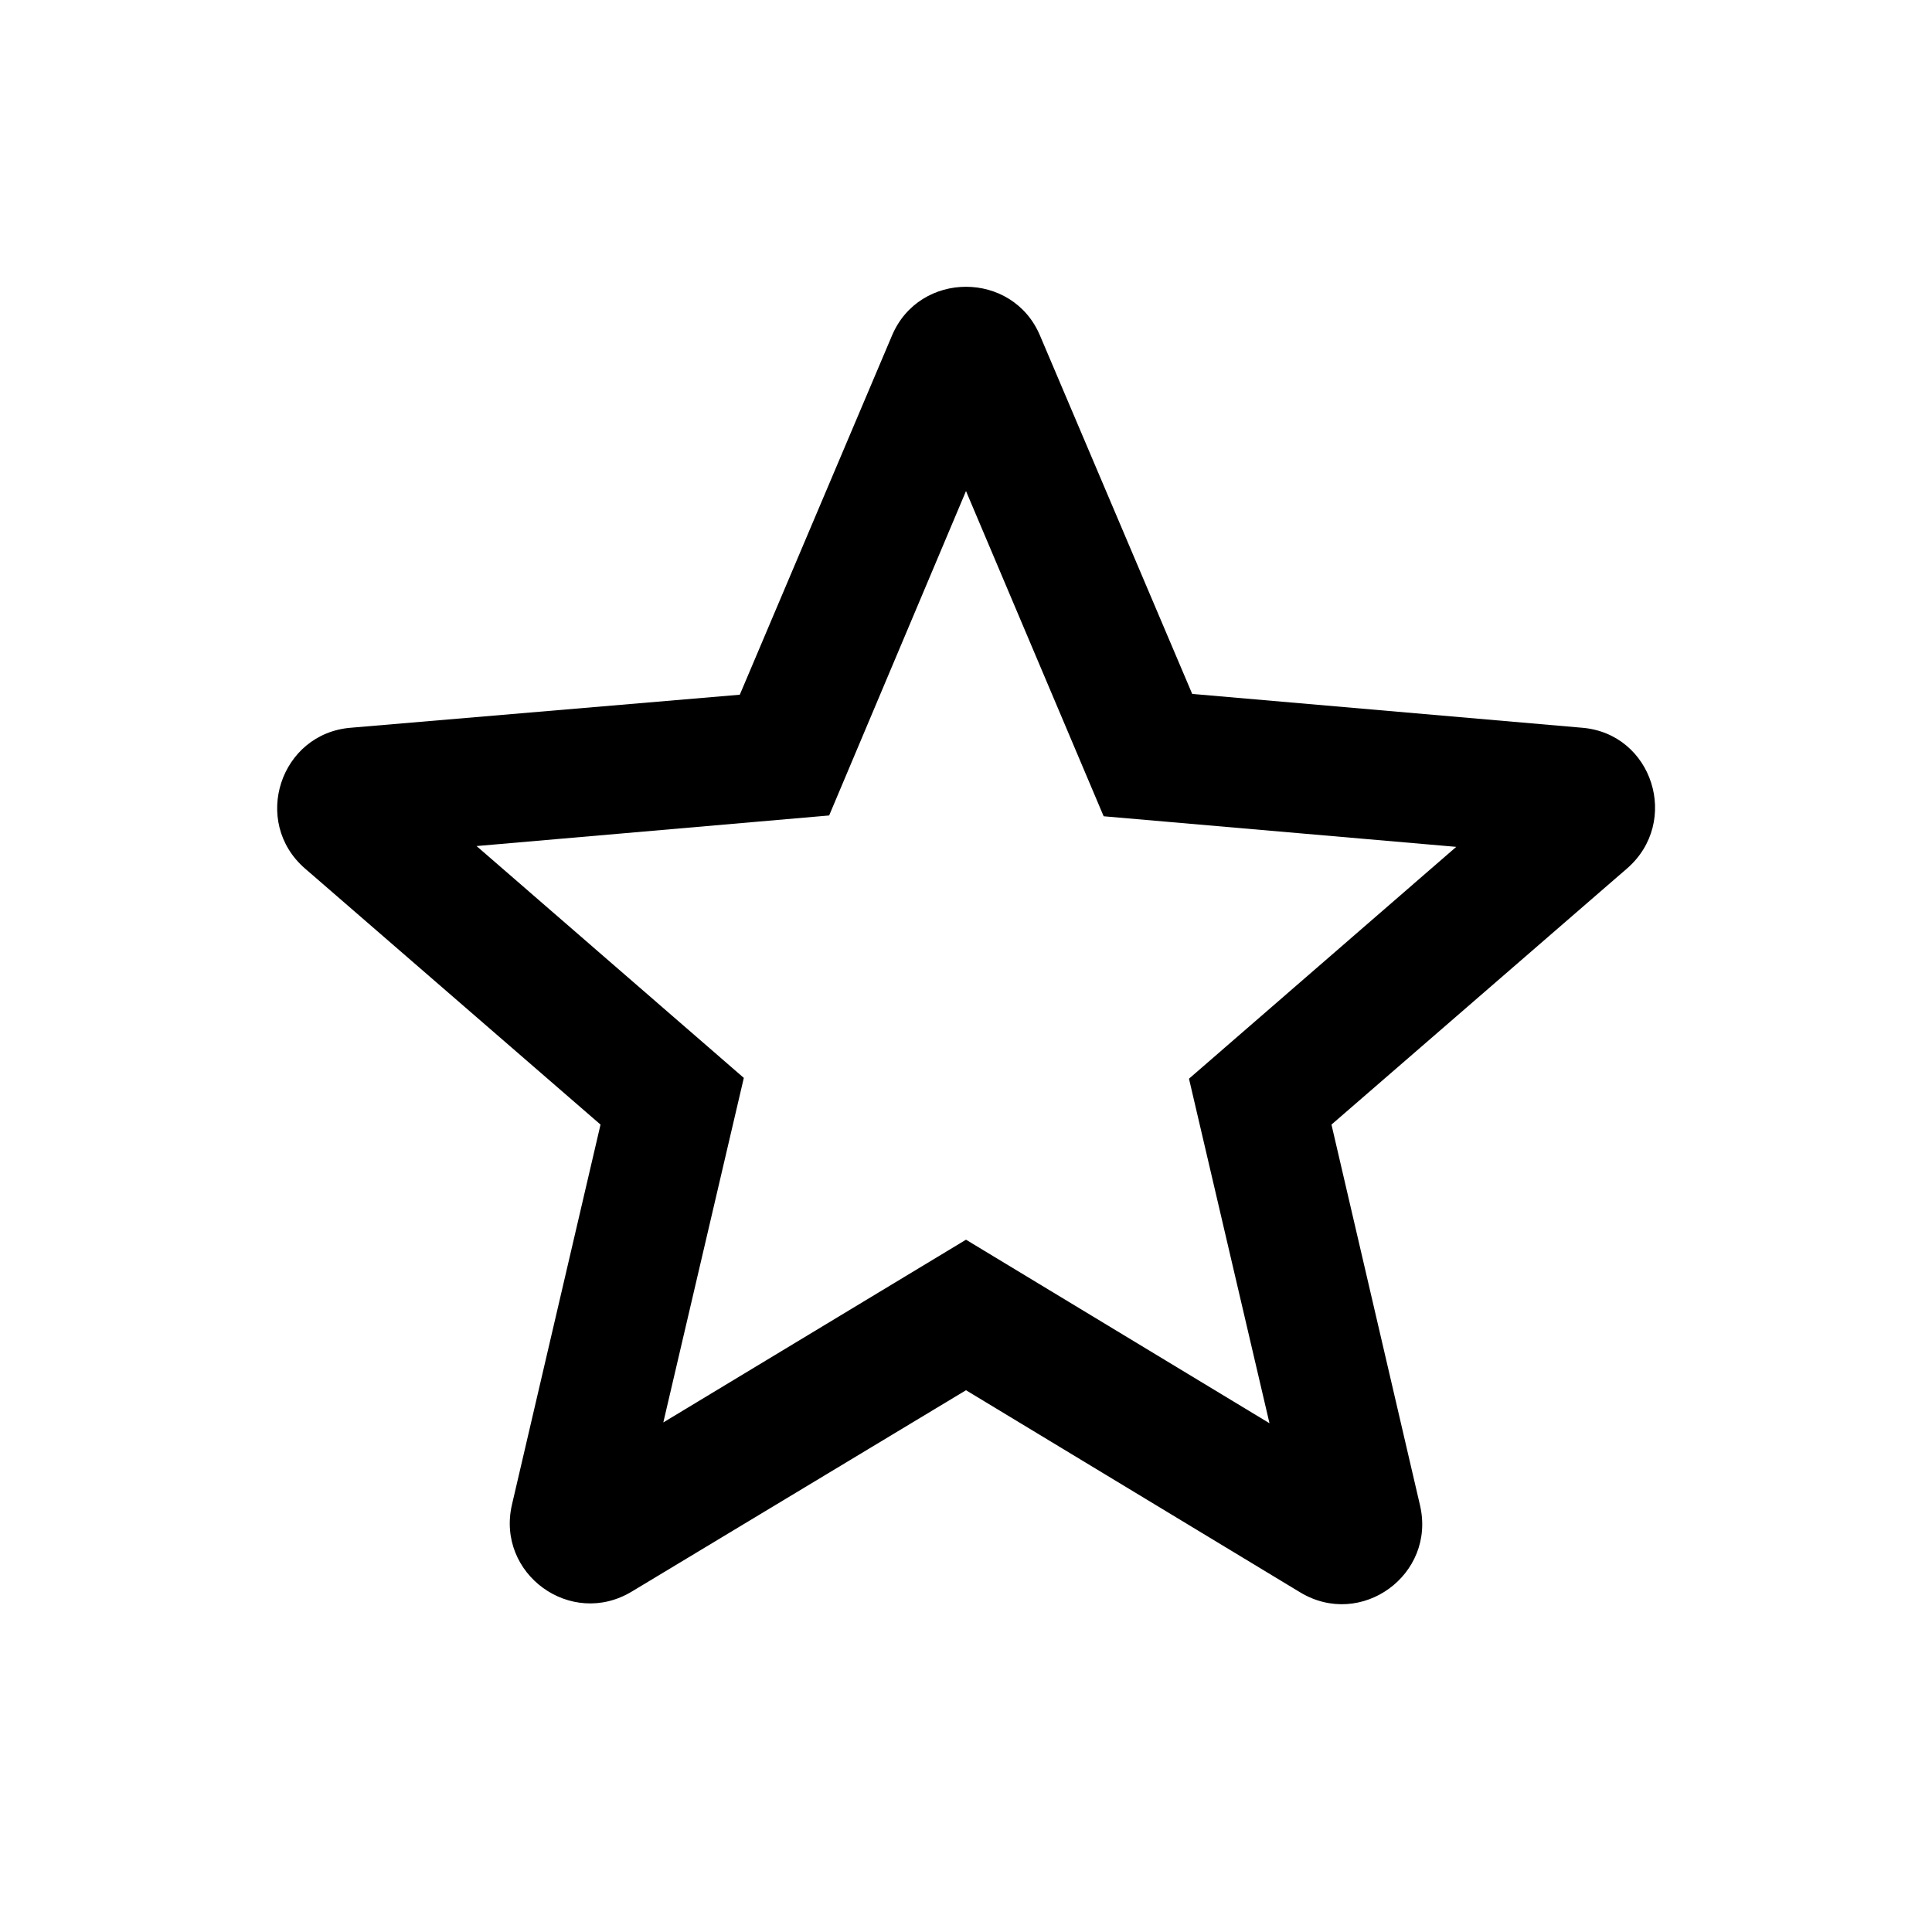
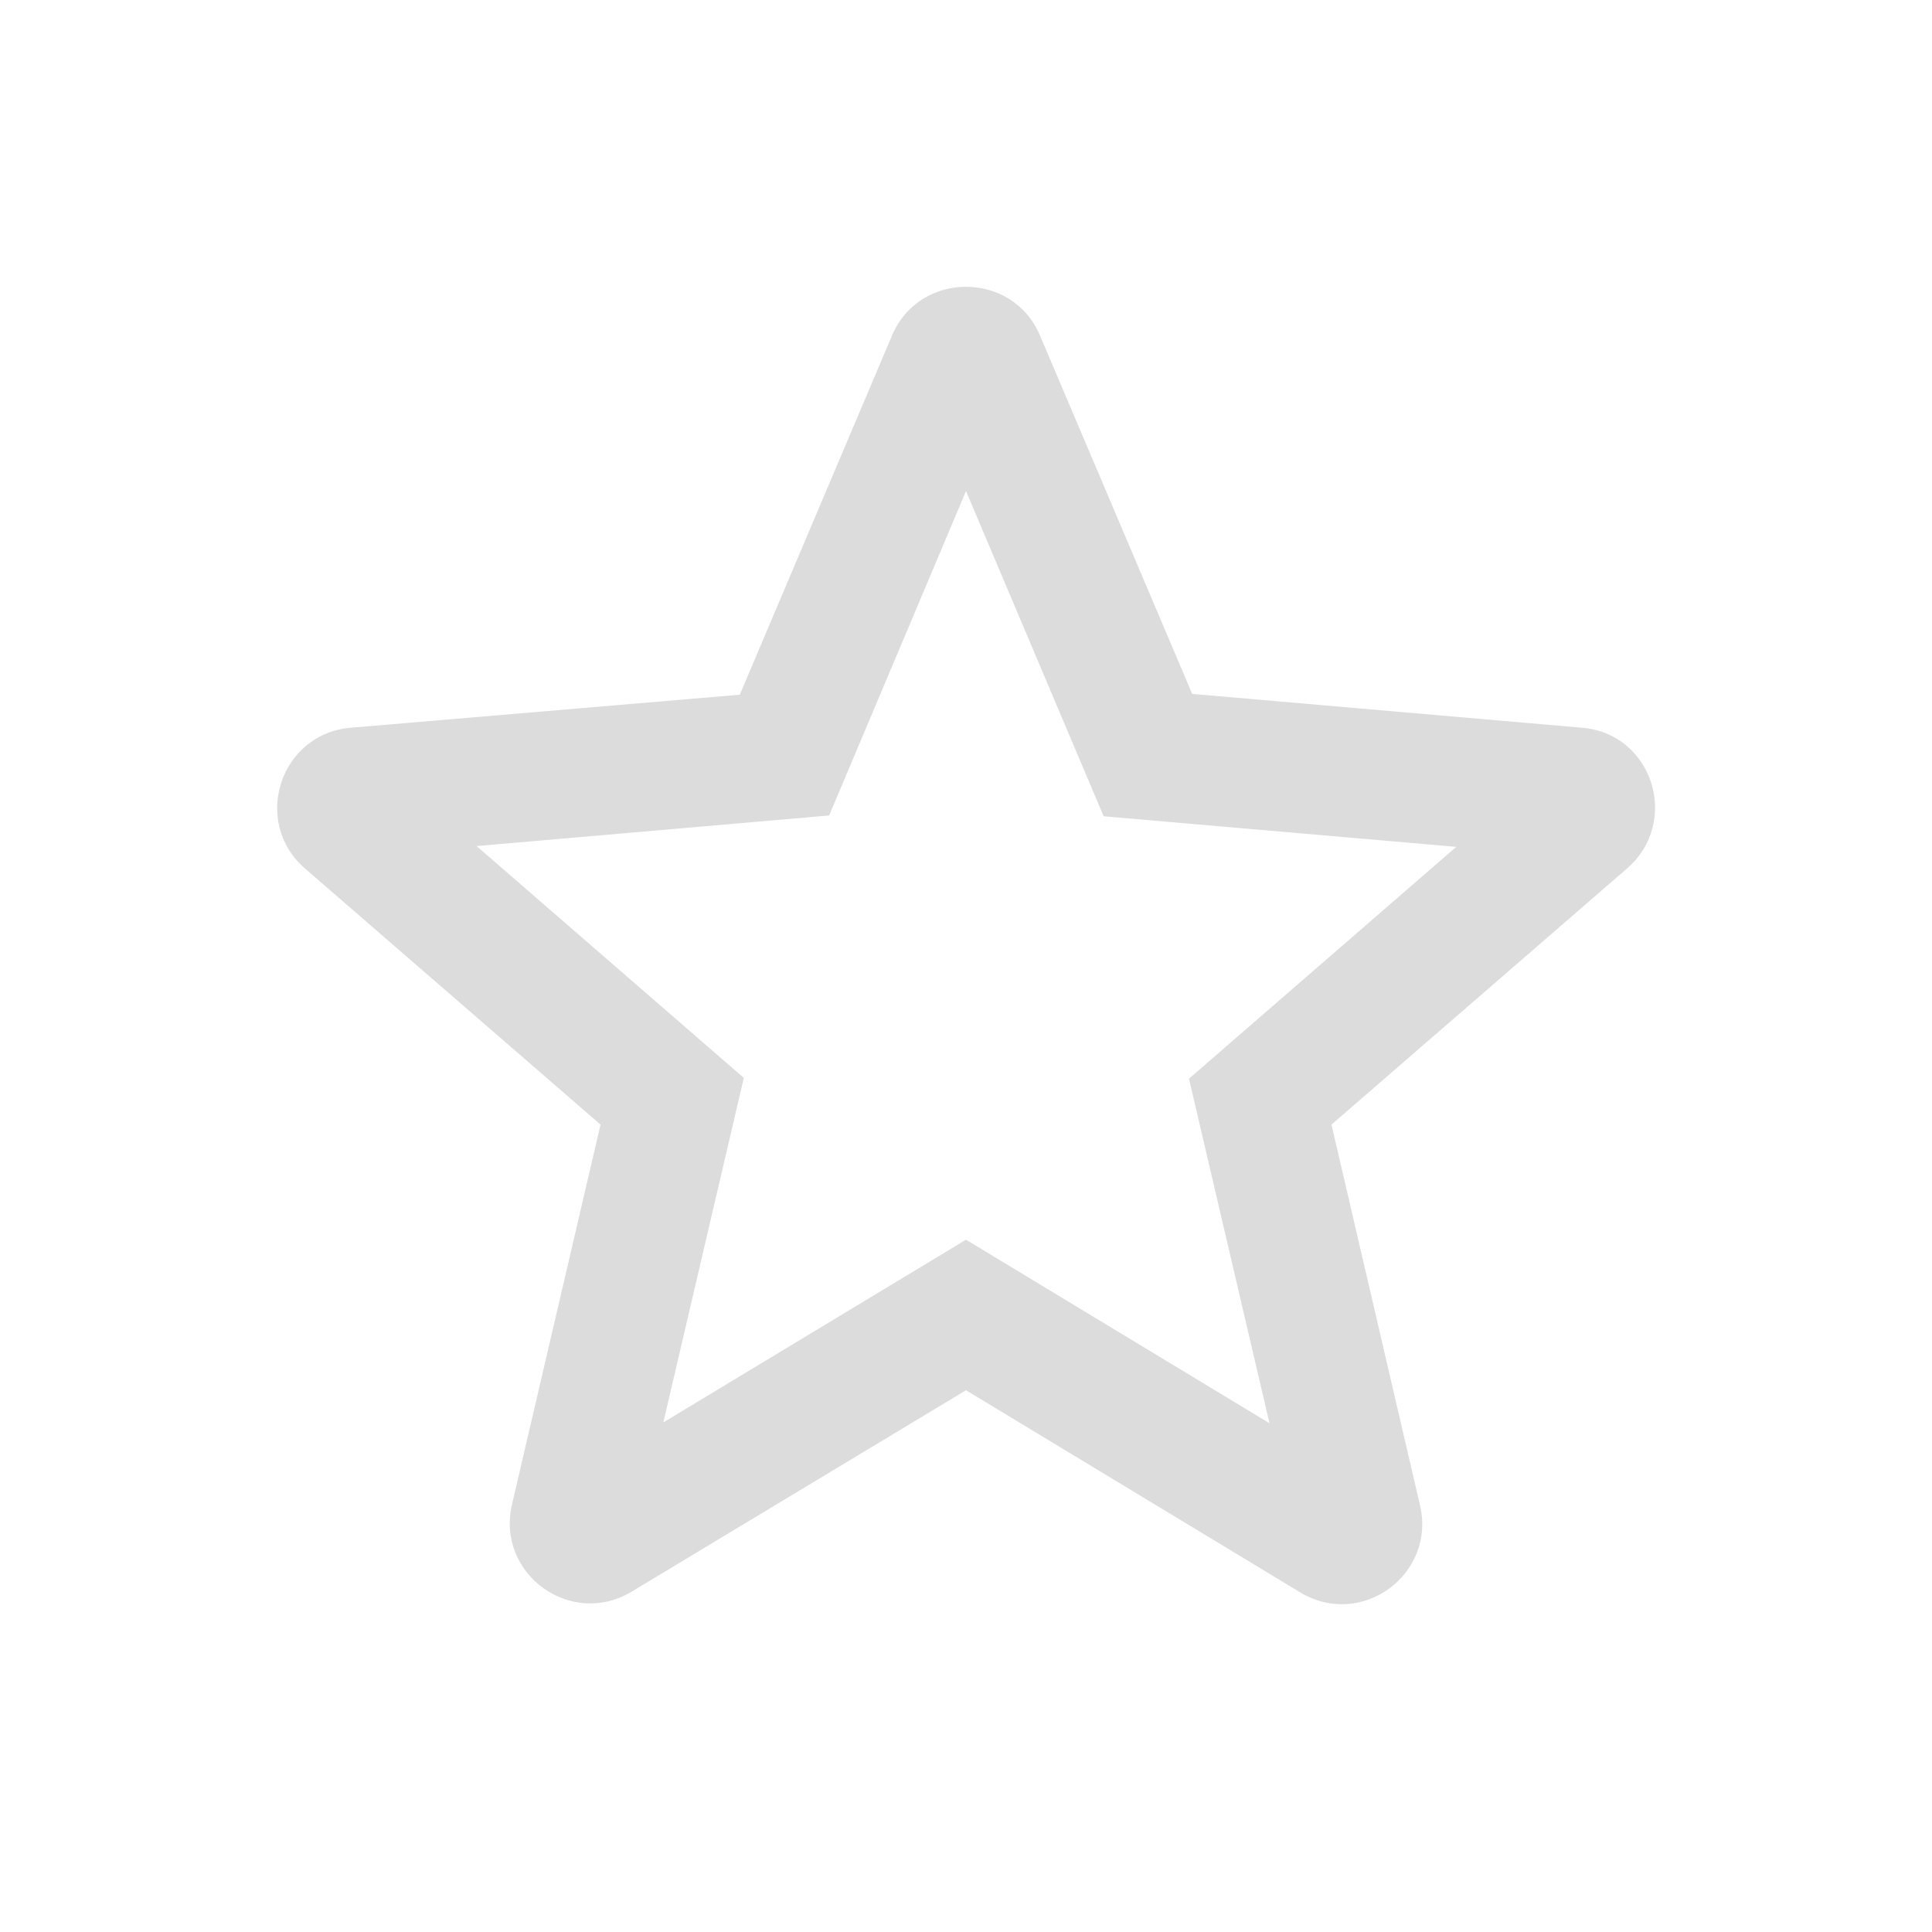
<svg xmlns="http://www.w3.org/2000/svg" height="24" viewBox="0 0 24 24" width="24">
  <path d="M0 0h24v24H0V0z" fill="none" />
-   <path d="M19.65 9.04l-4.84-.42-1.89-4.45c-.34-.81-1.5-.81-1.84 0L9.19 8.63l-4.83.41c-.88.07-1.24 1.17-.57 1.75l3.67 3.18-1.1 4.72c-.2.86.73 1.54 1.49 1.08l4.15-2.5 4.15 2.51c.76.46 1.69-.22 1.49-1.08l-1.1-4.73 3.67-3.18c.67-.58.32-1.68-.56-1.75zM12 15.4l-3.76 2.27 1-4.28-3.32-2.88 4.38-.38L12 6.1l1.71 4.04 4.38.38-3.32 2.88 1 4.28L12 15.4z" />
+   <path d="M19.65 9.04l-4.84-.42-1.89-4.45c-.34-.81-1.5-.81-1.84 0L9.19 8.63l-4.83.41c-.88.07-1.24 1.17-.57 1.75l3.67 3.18-1.1 4.72c-.2.86.73 1.54 1.49 1.08l4.15-2.5 4.15 2.51c.76.46 1.69-.22 1.49-1.08l-1.1-4.73 3.67-3.18c.67-.58.32-1.68-.56-1.75zM12 15.4l-3.76 2.27 1-4.28-3.32-2.88 4.38-.38L12 6.1l1.71 4.04 4.38.38-3.32 2.88 1 4.28L12 15.4z" fill="#dcdcdd" />
</svg>
